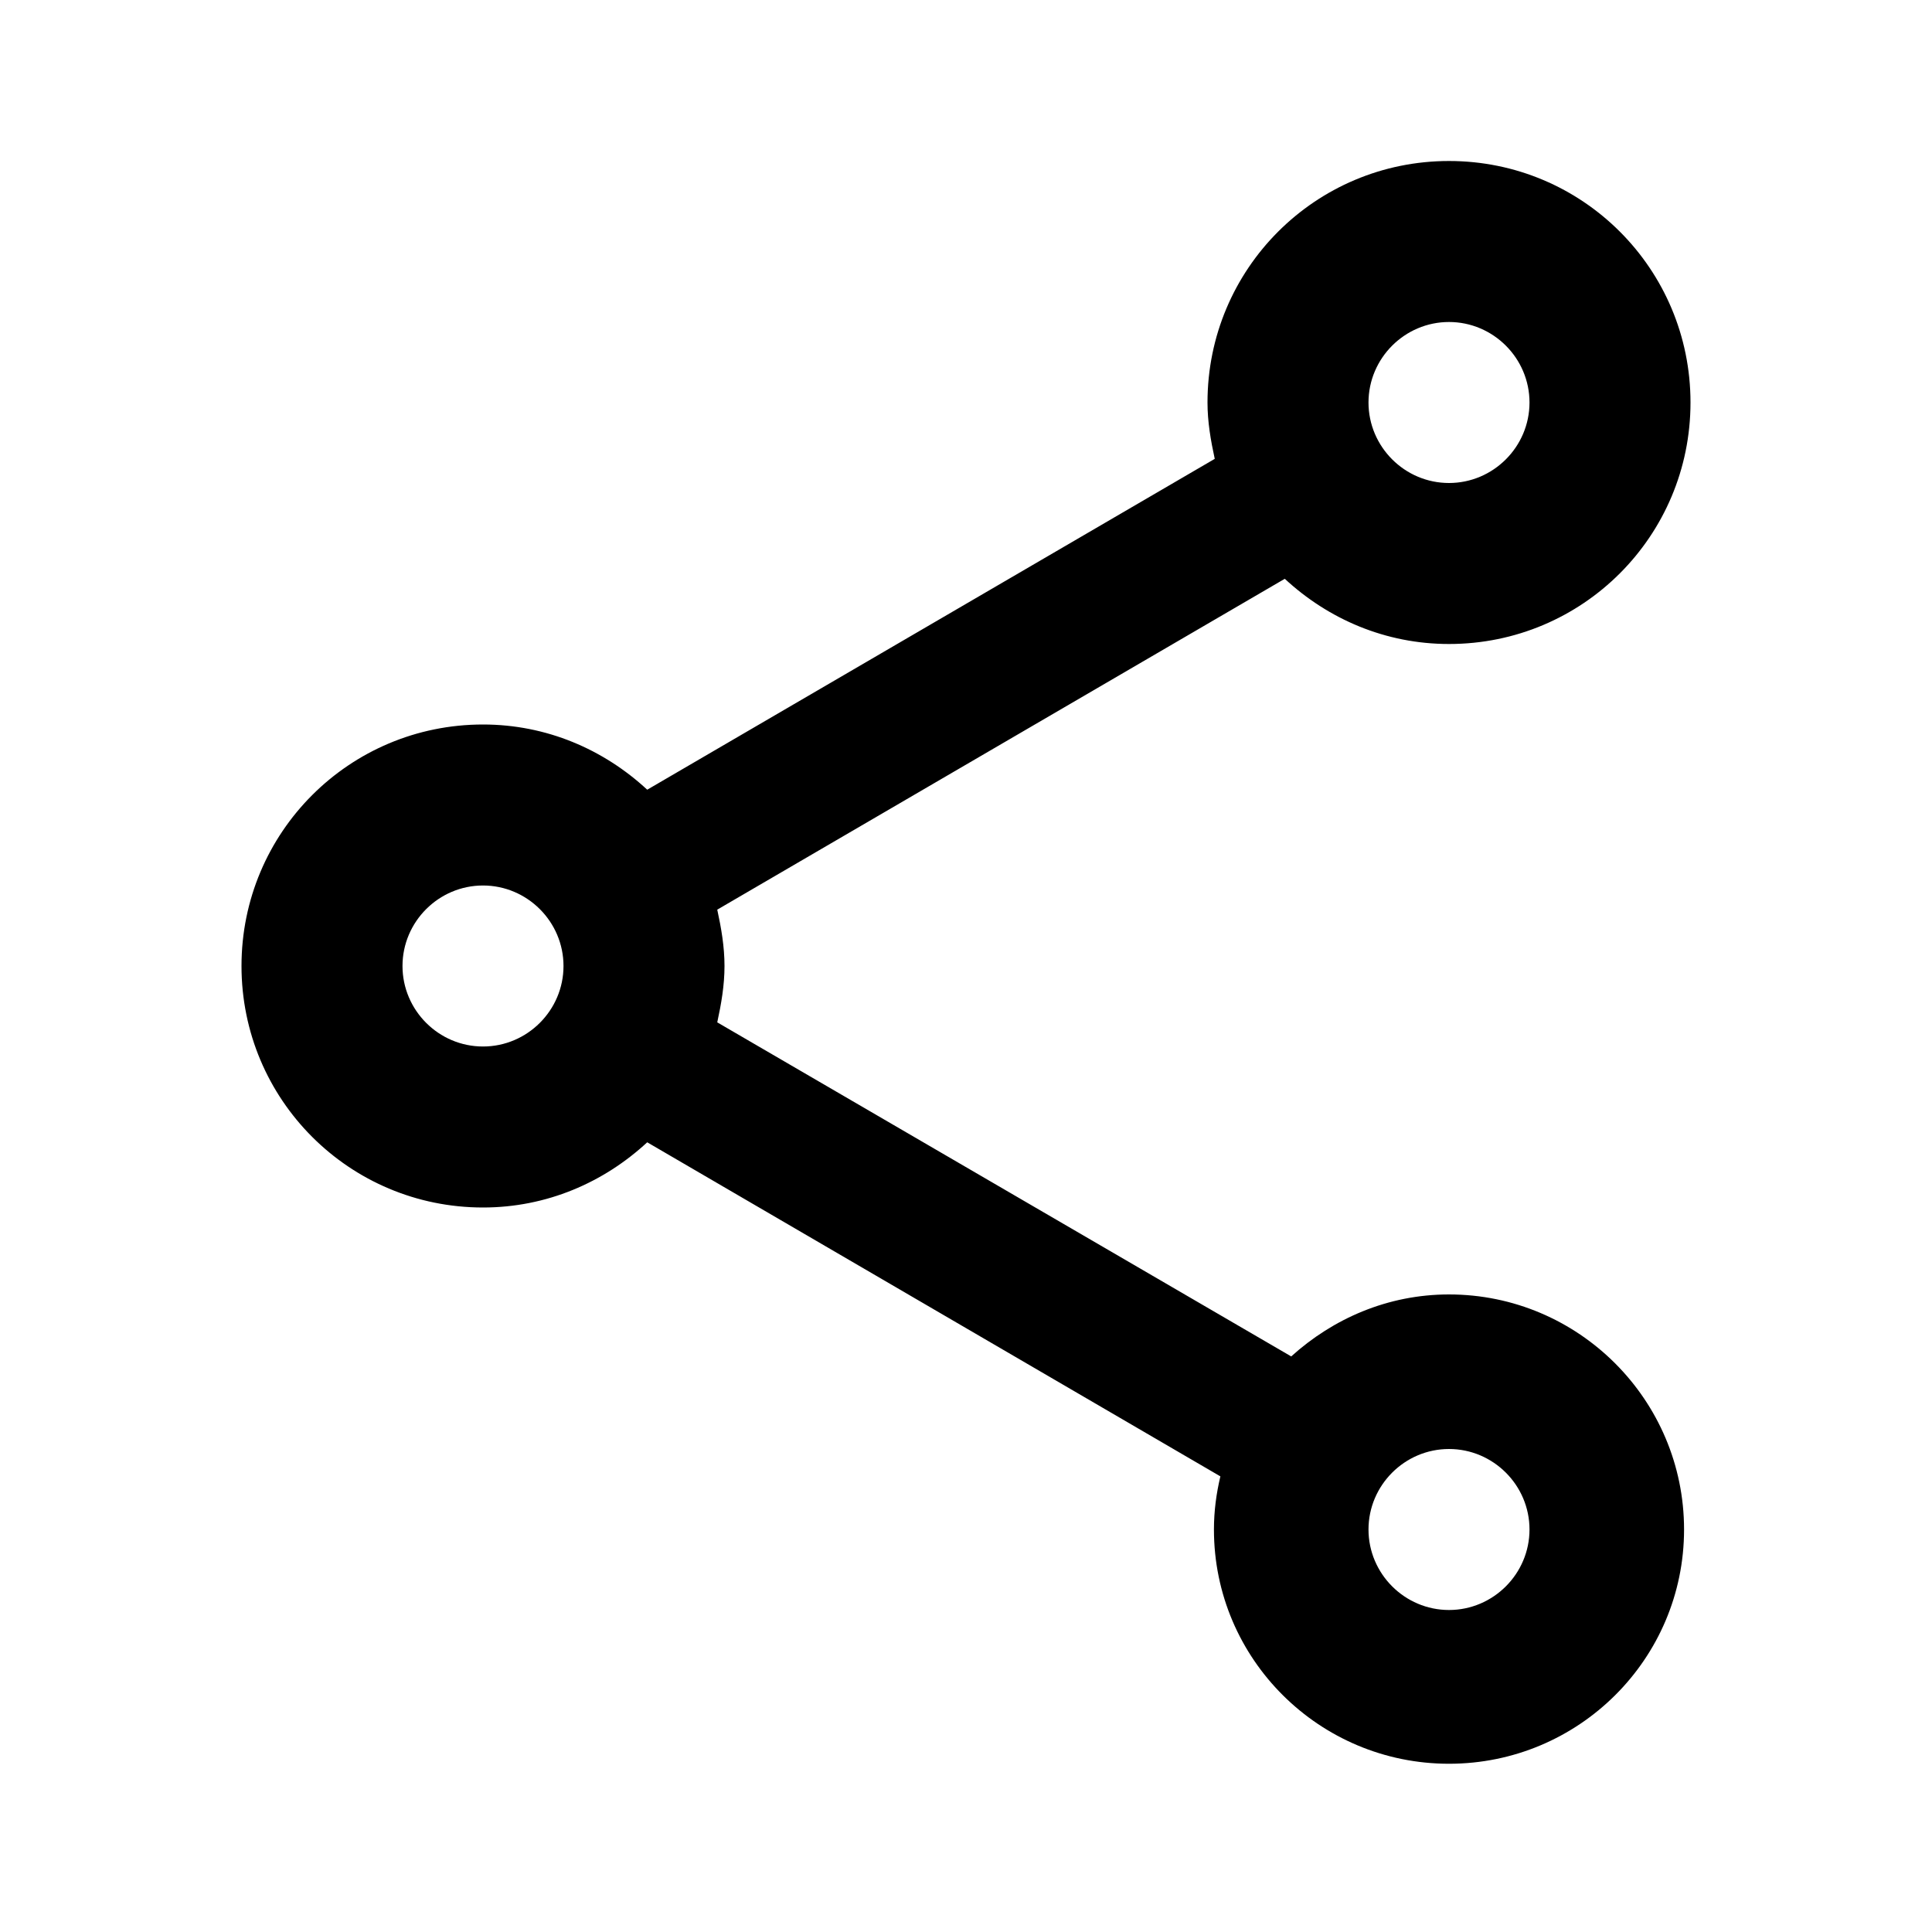
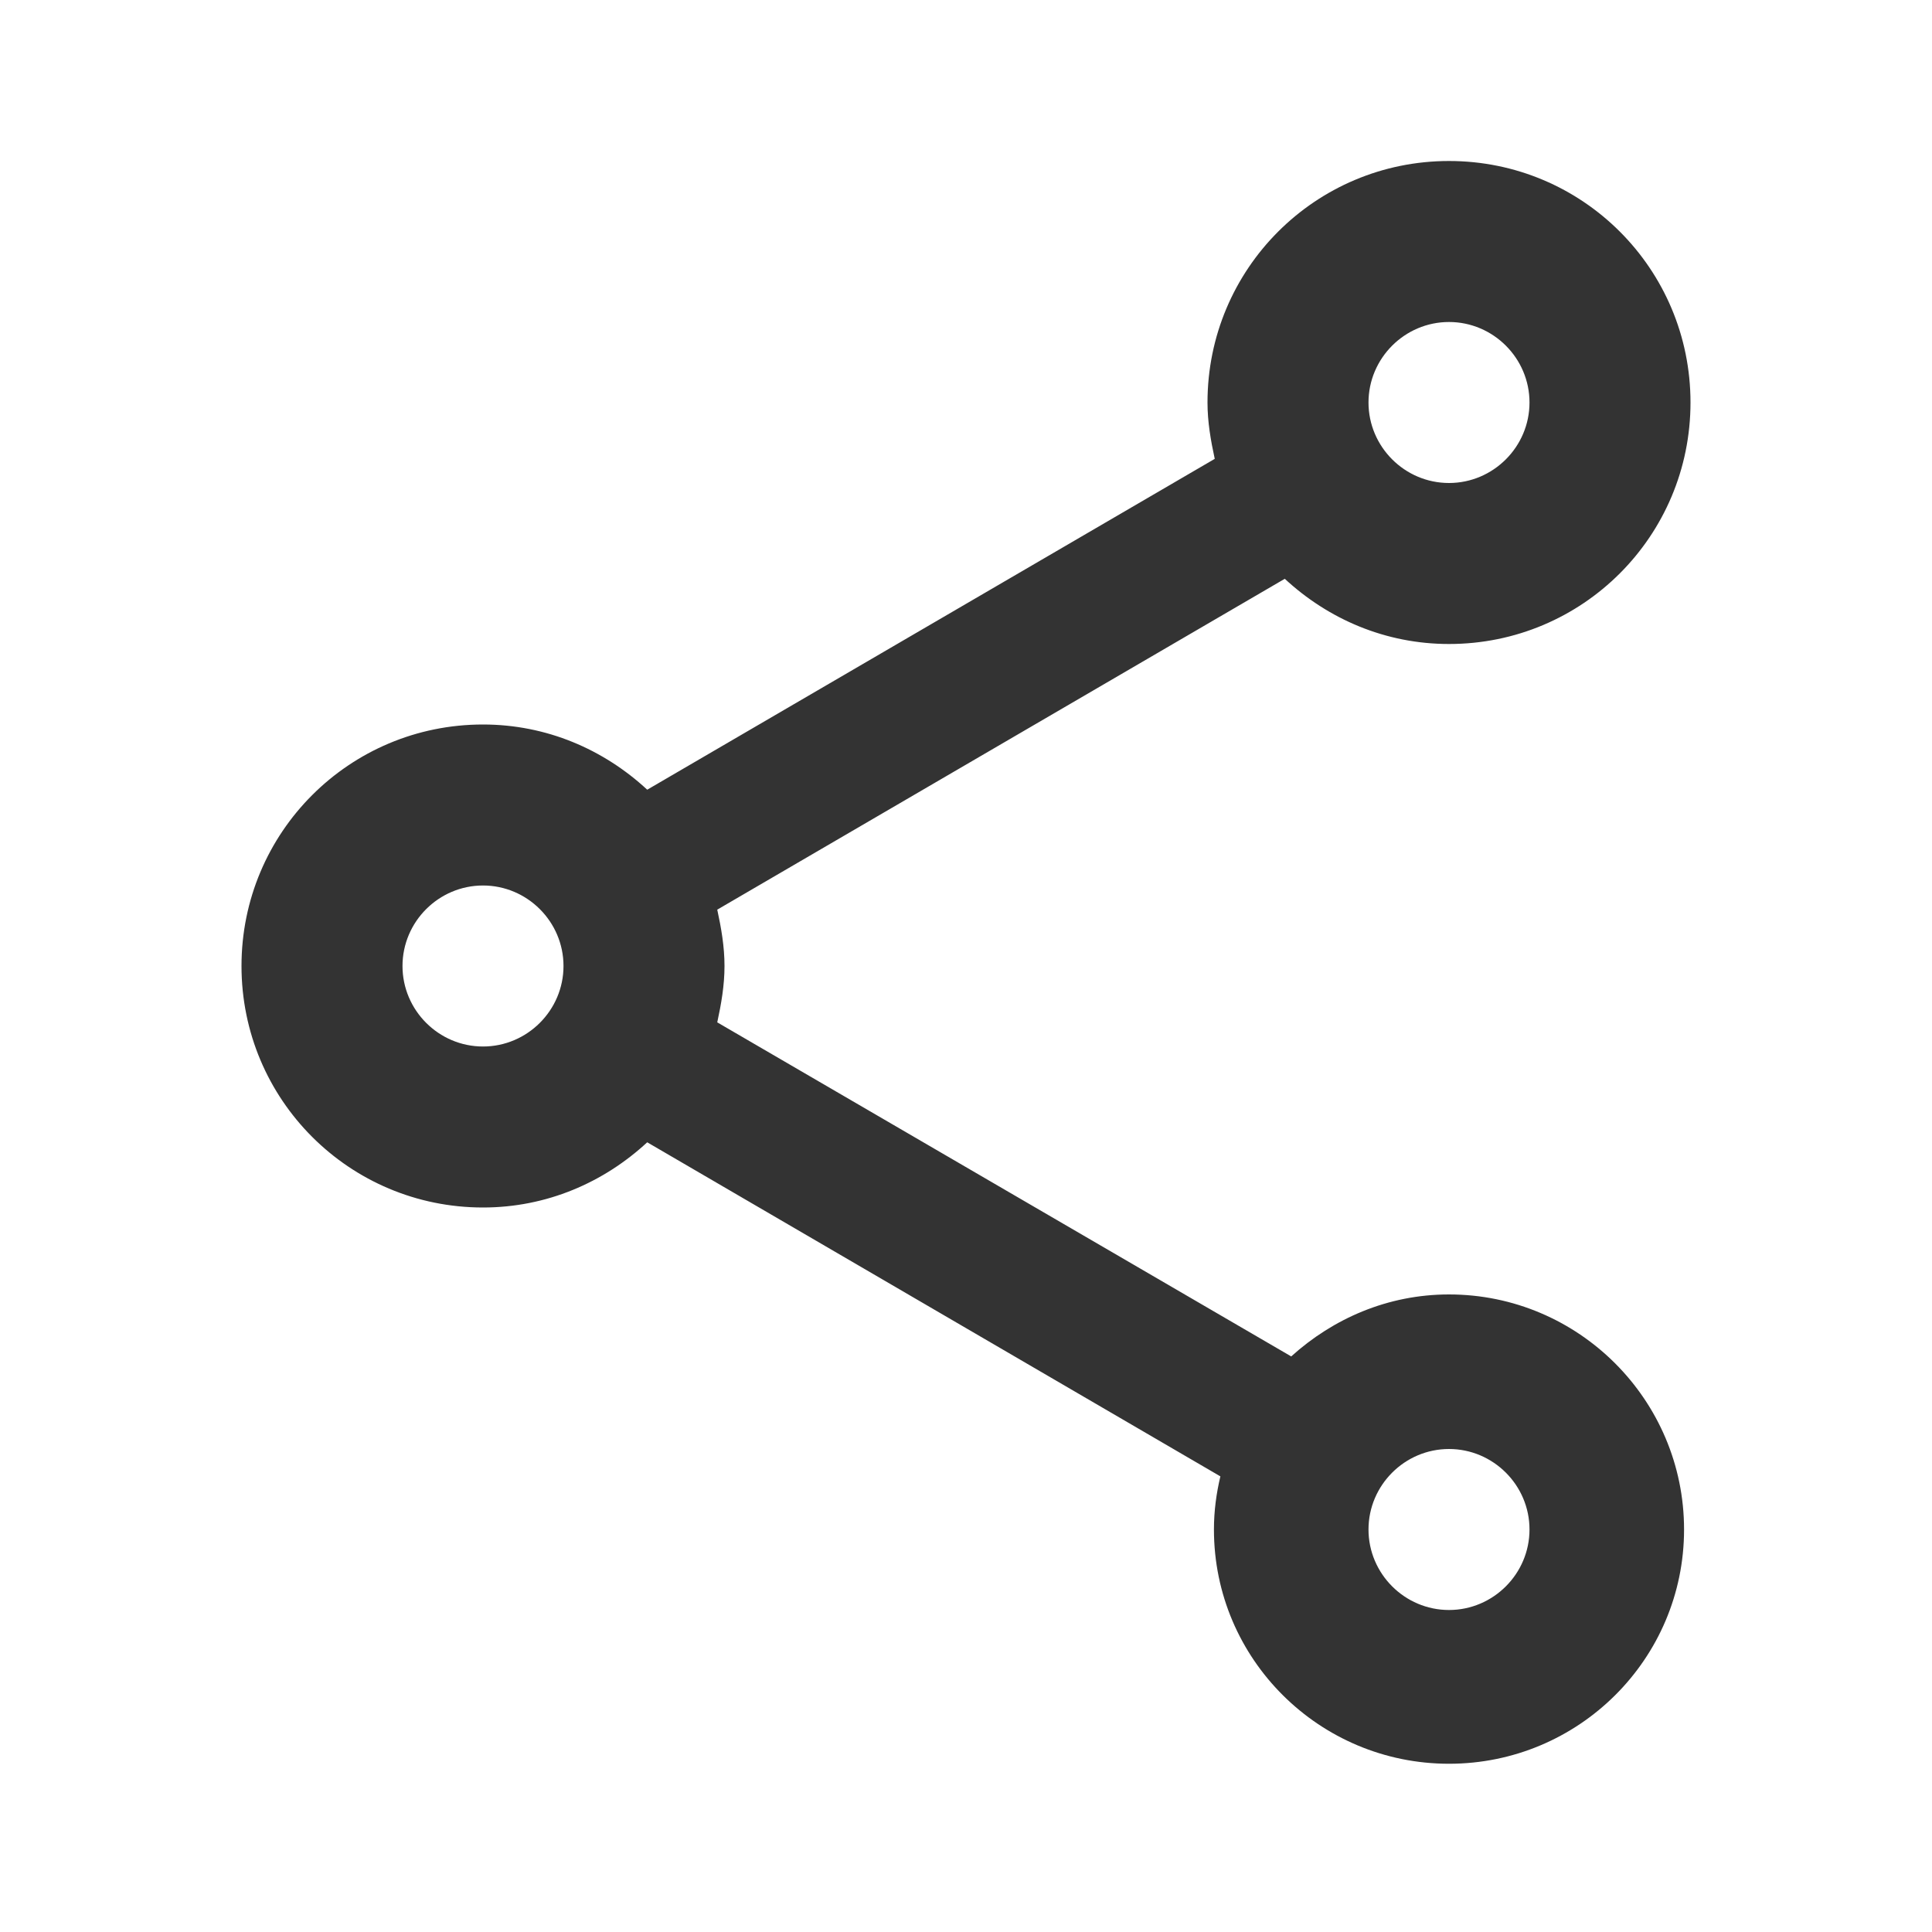
<svg xmlns="http://www.w3.org/2000/svg" version="1.1" width="24" height="24" viewBox="0 0 24 24">
-   <path d="M18 16.08C17.24 16.08 16.56 16.38 16.04 16.85L8.91 12.7C8.96 12.47 9 12.24 9 12S8.96 11.53 8.91 11.3L15.96 7.19C16.5 7.69 17.21 8 18 8C19.66 8 21 6.66 21 5S19.66 2 18 2 15 3.34 15 5C15 5.24 15.04 5.47 15.09 5.7L8.04 9.81C7.5 9.31 6.79 9 6 9C4.34 9 3 10.34 3 12S4.34 15 6 15C6.79 15 7.5 14.69 8.04 14.19L15.16 18.34C15.11 18.55 15.08 18.77 15.08 19C15.08 20.61 16.39 21.91 18 21.91S20.92 20.61 20.92 19C20.92 17.39 19.61 16.08 18 16.08M18 4C18.55 4 19 4.45 19 5S18.55 6 18 6 17 5.55 17 5 17.45 4 18 4M6 13C5.45 13 5 12.55 5 12S5.45 11 6 11 7 11.45 7 12 6.55 13 6 13M18 20C17.45 20 17 19.55 17 19S17.45 18 18 18 19 18.45 19 19 18.55 20 18 20Z" />
+   <path d="M18 16.08C17.24 16.08 16.56 16.38 16.04 16.85L8.91 12.7C8.96 12.47 9 12.24 9 12S8.96 11.53 8.91 11.3L15.96 7.19C16.5 7.69 17.21 8 18 8C19.66 8 21 6.66 21 5S19.66 2 18 2 15 3.34 15 5C15 5.24 15.04 5.47 15.09 5.7L8.04 9.81C7.5 9.31 6.79 9 6 9C4.34 9 3 10.34 3 12S4.34 15 6 15C6.79 15 7.5 14.69 8.04 14.19L15.16 18.34C15.11 18.55 15.08 18.77 15.08 19C15.08 20.61 16.39 21.91 18 21.91S20.92 20.61 20.92 19C20.92 17.39 19.61 16.08 18 16.08M18 4C18.55 4 19 4.45 19 5S18.55 6 18 6 17 5.55 17 5 17.45 4 18 4M6 13C5.45 13 5 12.55 5 12S5.45 11 6 11 7 11.45 7 12 6.55 13 6 13M18 20C17.45 20 17 19.55 17 19S17.45 18 18 18 19 18.45 19 19 18.55 20 18 20Z" fill="#333" />
</svg>
